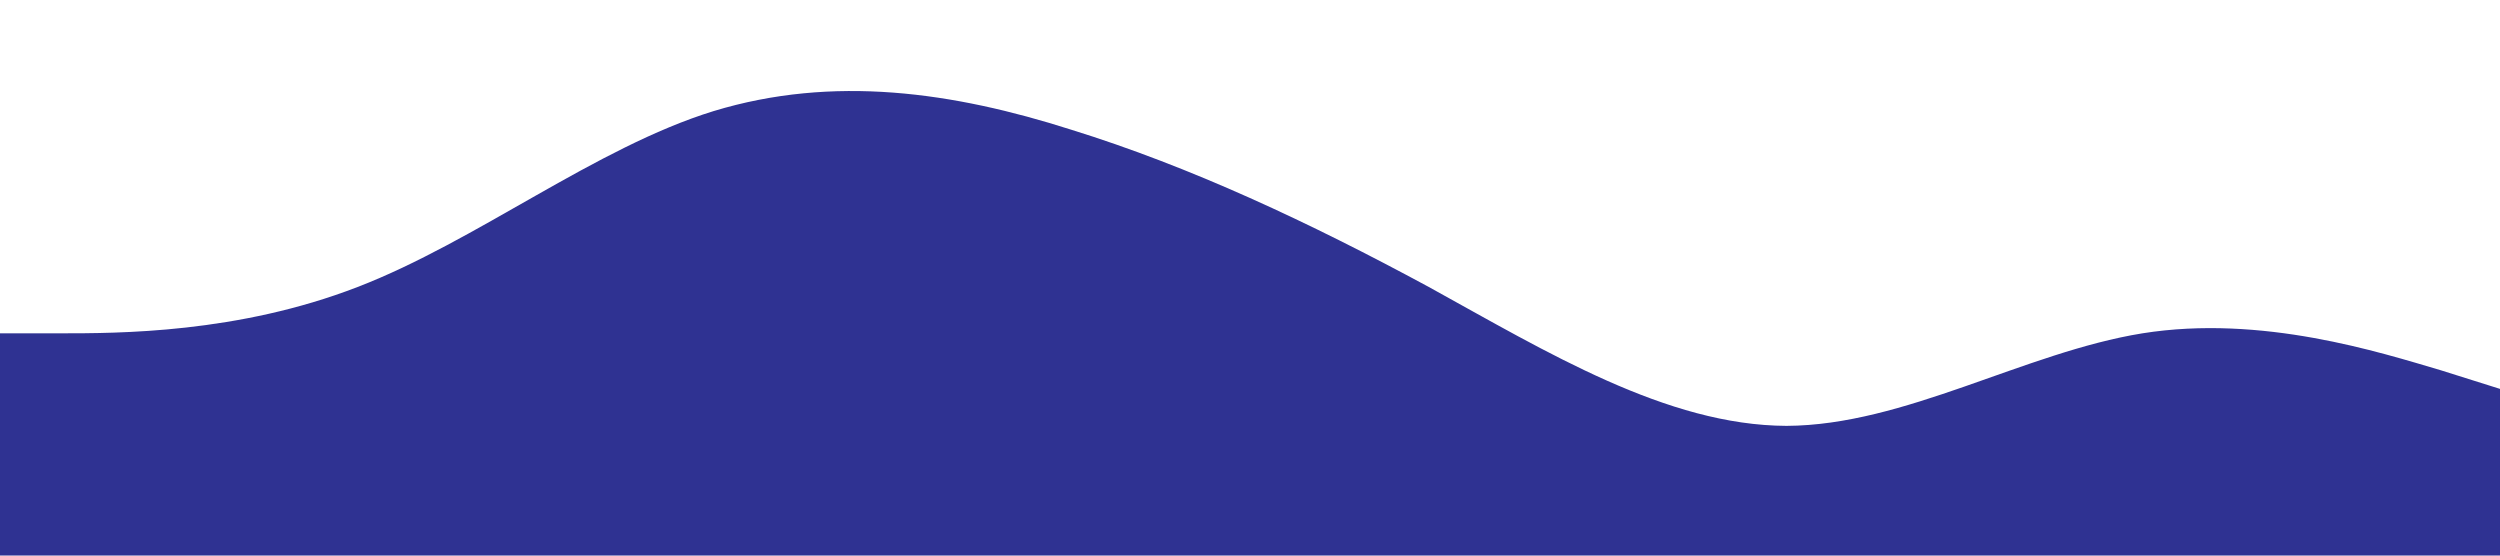
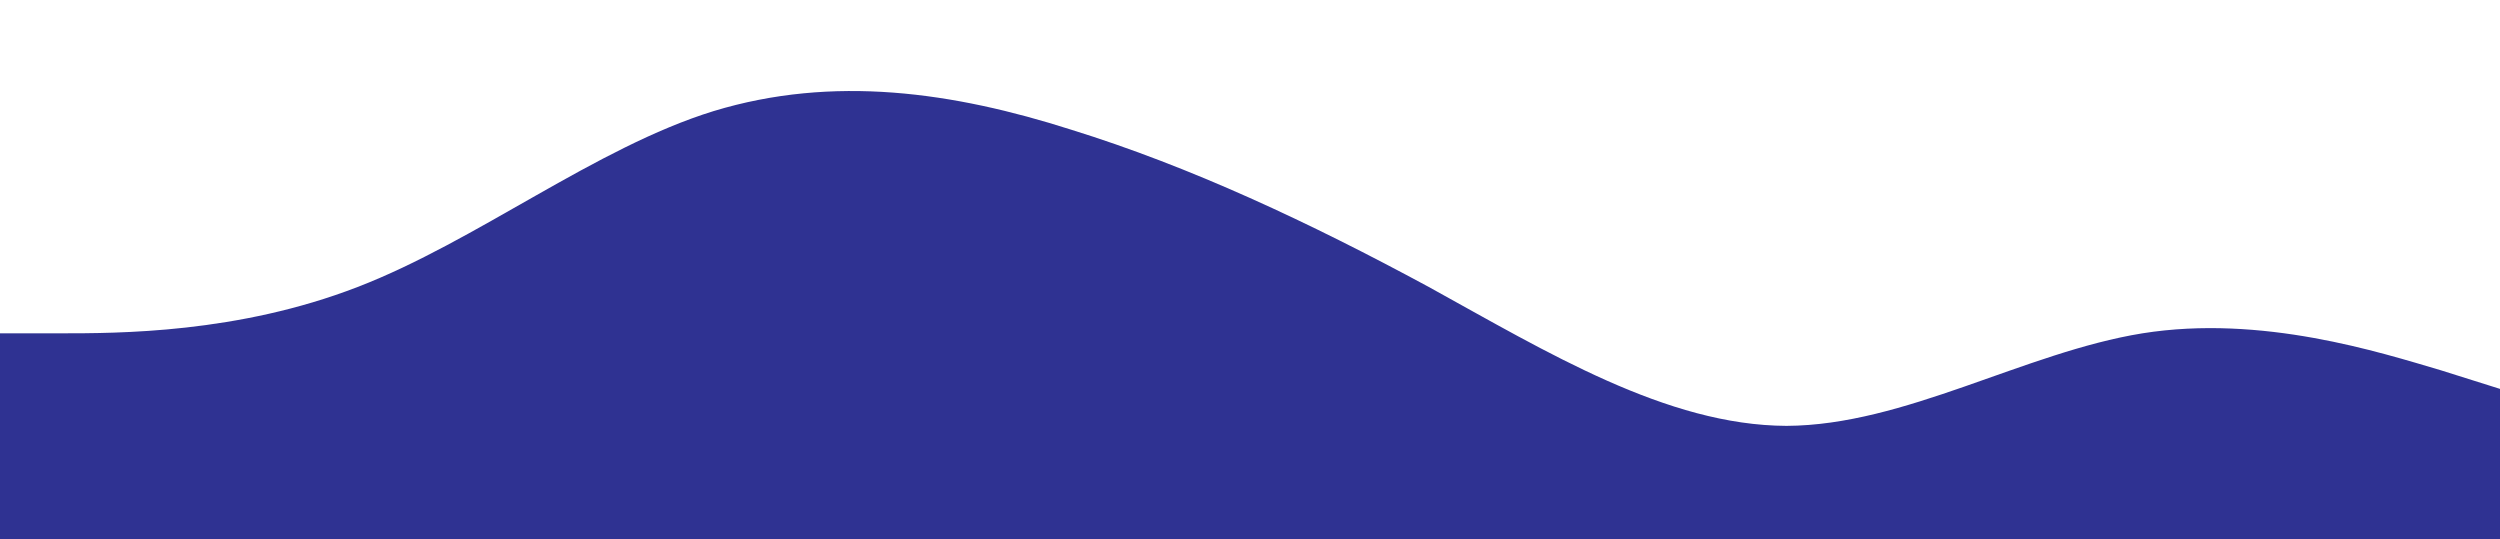
- <svg xmlns="http://www.w3.org/2000/svg" viewBox="0 0 1440 320">
+ <svg xmlns="http://www.w3.org/2000/svg" viewBox="0 0 1440 310">
  <path fill="#2f3292" fill-opacity="1" d="M0,192L34.3,192C68.6,192,137,192,206,165.3C274.3,139,343,85,411,64C480,43,549,53,617,74.7C685.7,96,754,128,823,165.3C891.4,203,960,245,1029,245.3C1097.1,245,1166,203,1234,192C1302.9,181,1371,203,1406,213.3L1440,224L1440,320L1405.7,320C1371.4,320,1303,320,1234,320C1165.7,320,1097,320,1029,320C960,320,891,320,823,320C754.3,320,686,320,617,320C548.6,320,480,320,411,320C342.9,320,274,320,206,320C137.1,320,69,320,34,320L0,320Z" />
</svg>
